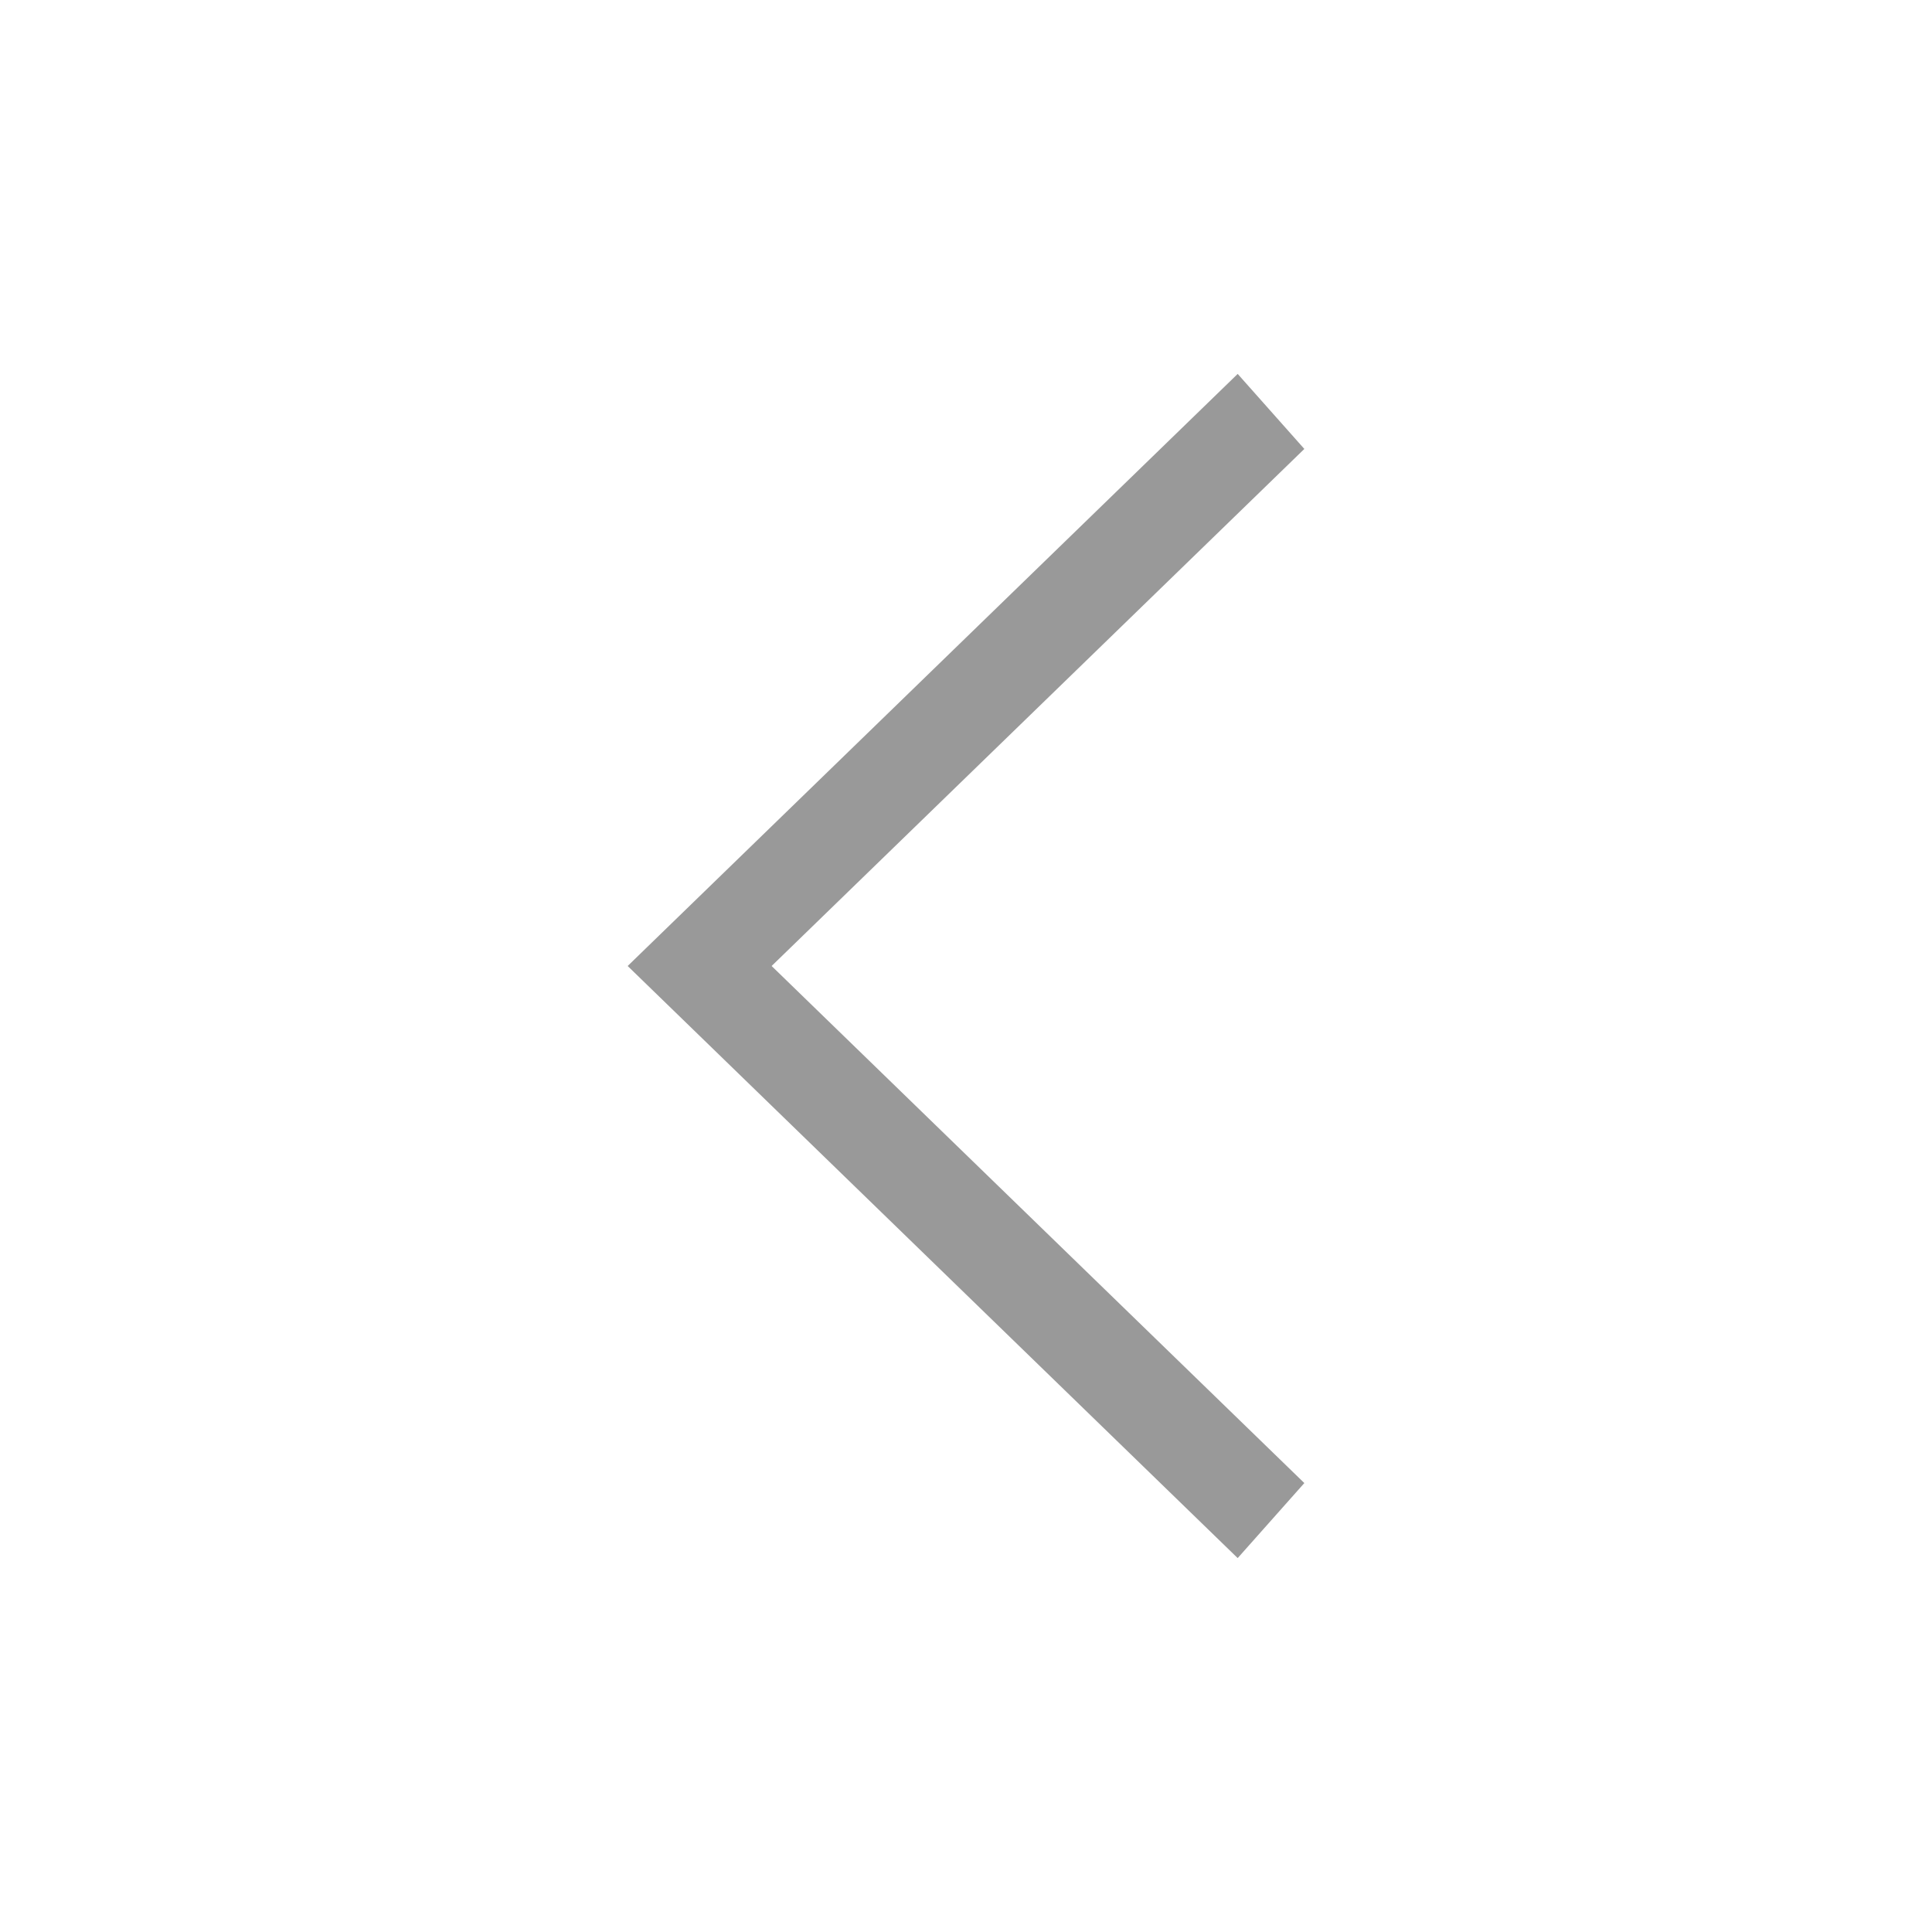
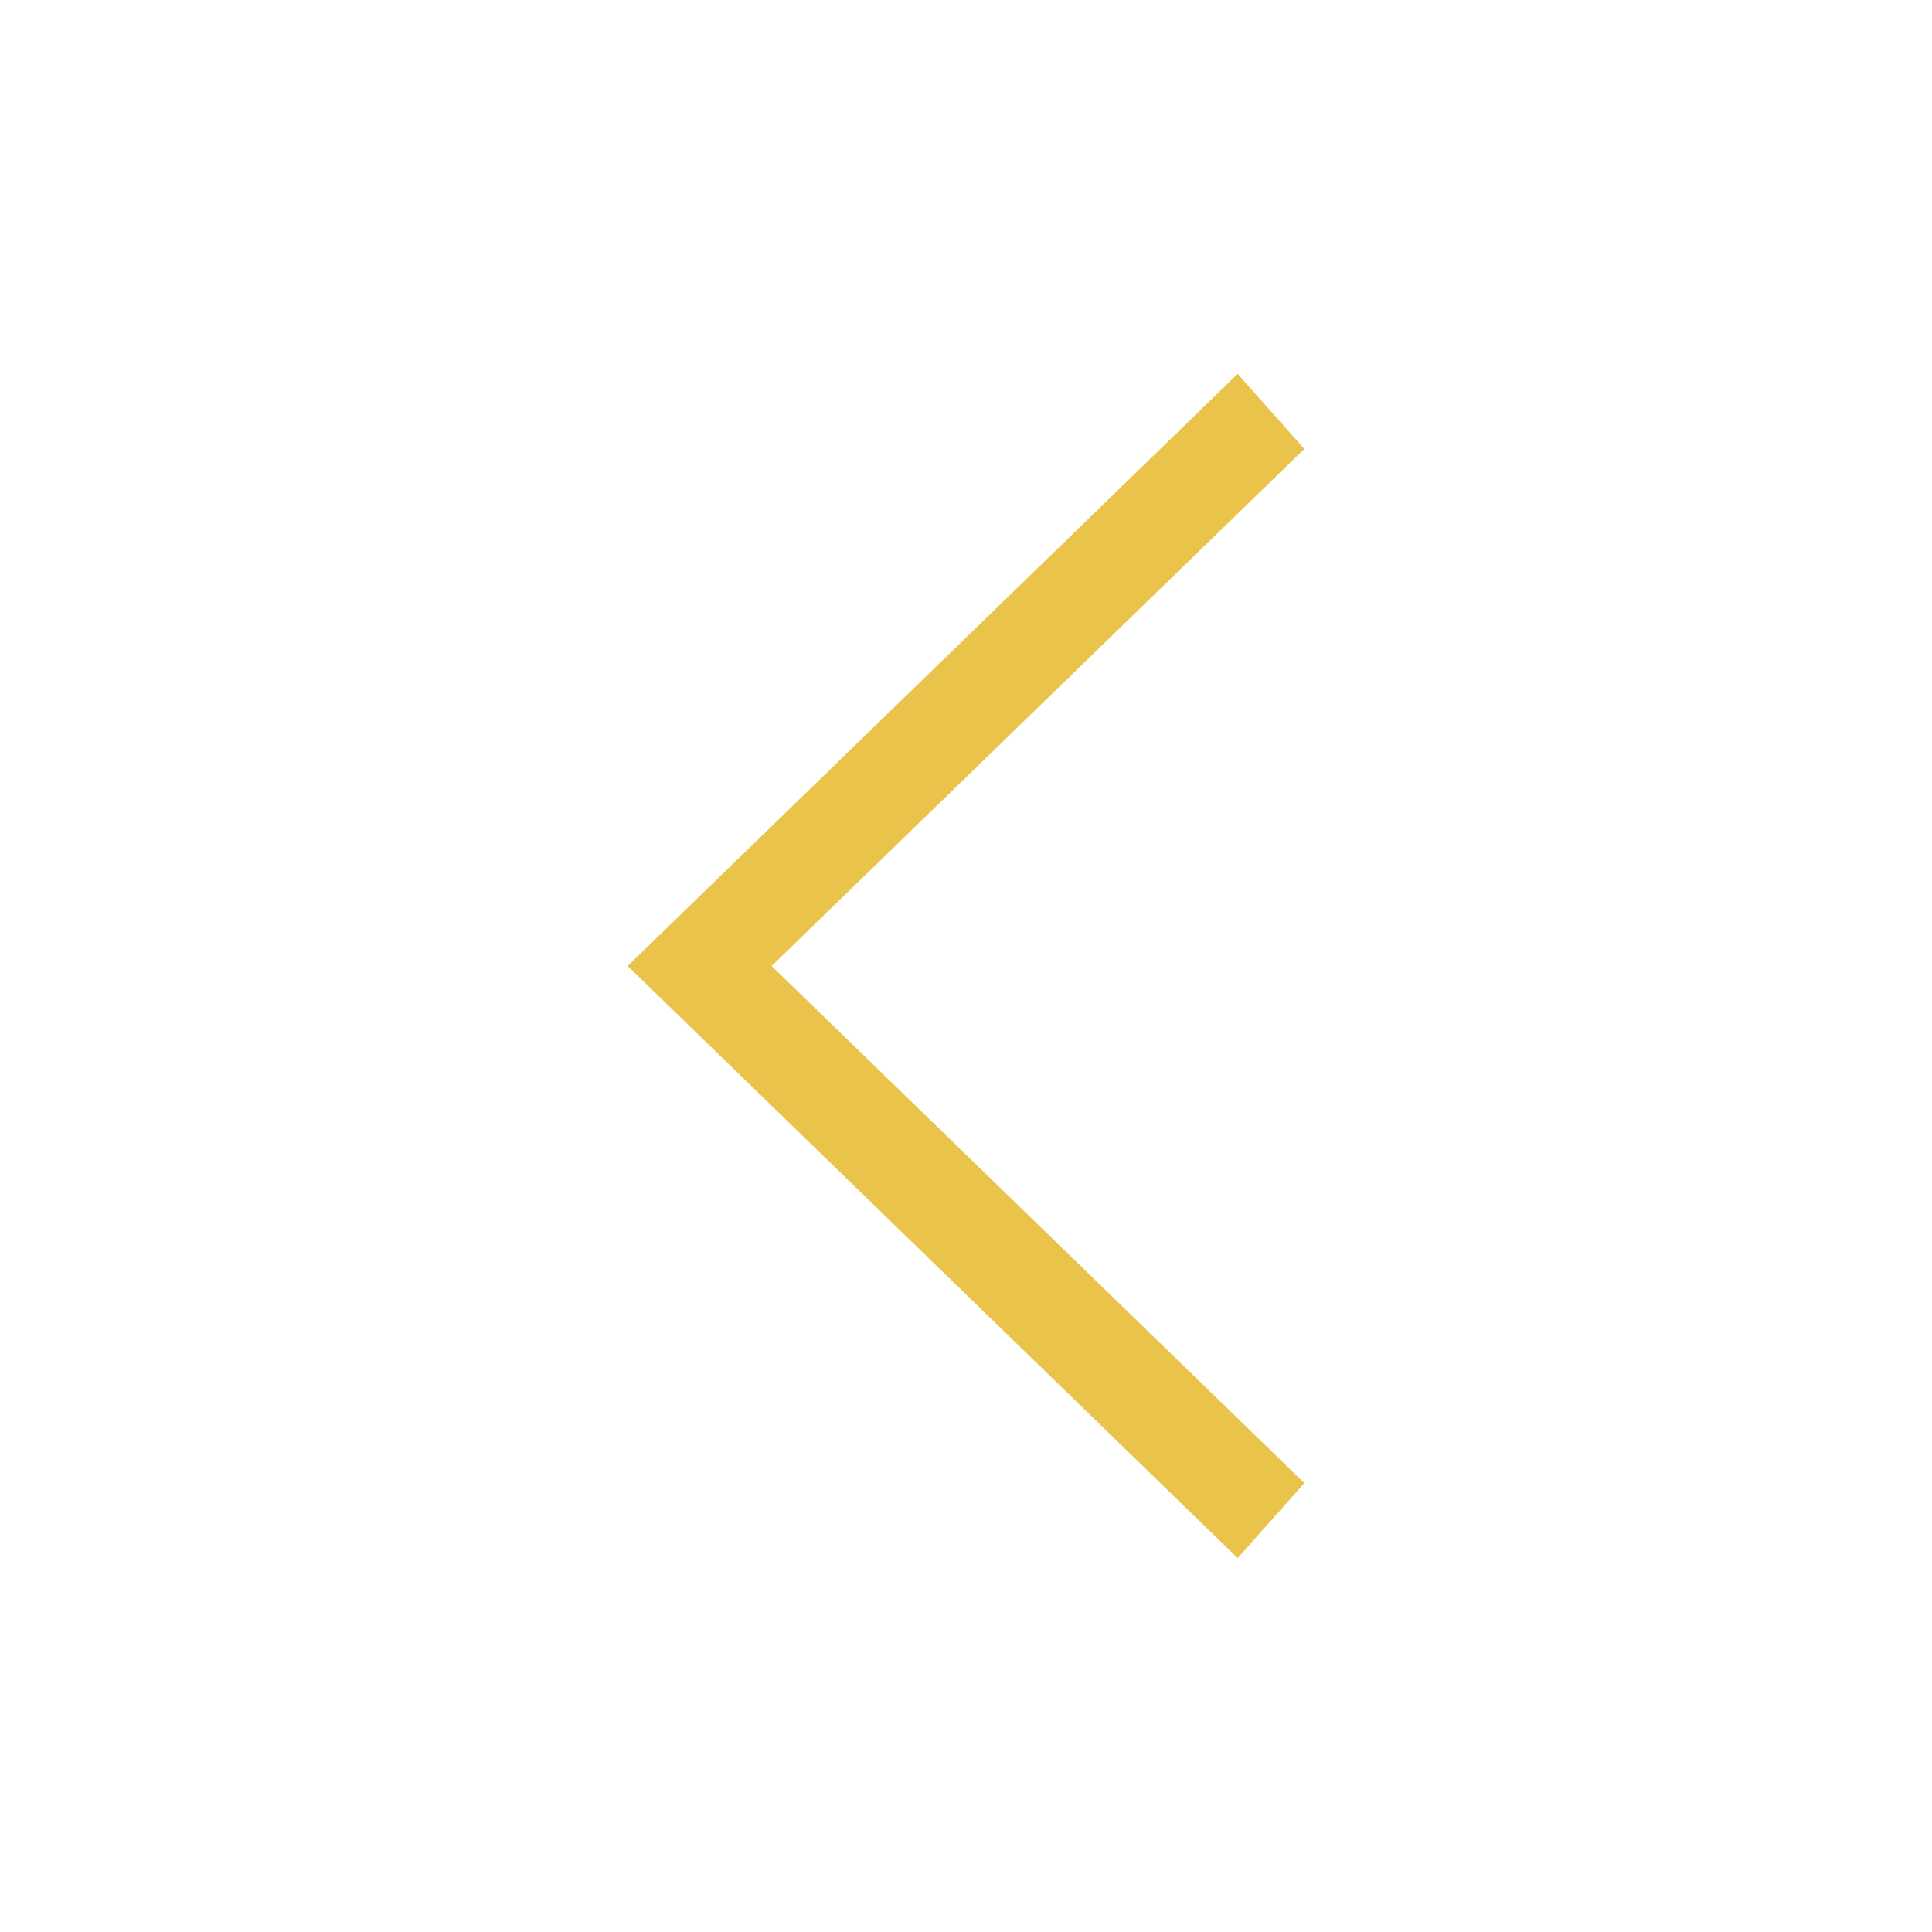
<svg xmlns="http://www.w3.org/2000/svg" viewBox="0 0 800 800" xml:space="preserve" style="fill-rule:evenodd;clip-rule:evenodd;stroke-linejoin:round;stroke-miterlimit:2">
-   <path d="m540.098 614.105-27.599 31.067L259.902 400l252.597-245.172 27.599 31.067L319.513 400l220.585 214.105Z" style="fill:#999;fill-rule:nonzero" />
+   <path d="m540.098 614.105-27.599 31.067L259.902 400l252.597-245.172 27.599 31.067L319.513 400l220.585 214.105Z" style="fill:#E9C34A;fill-rule:nonzero" />
</svg>
